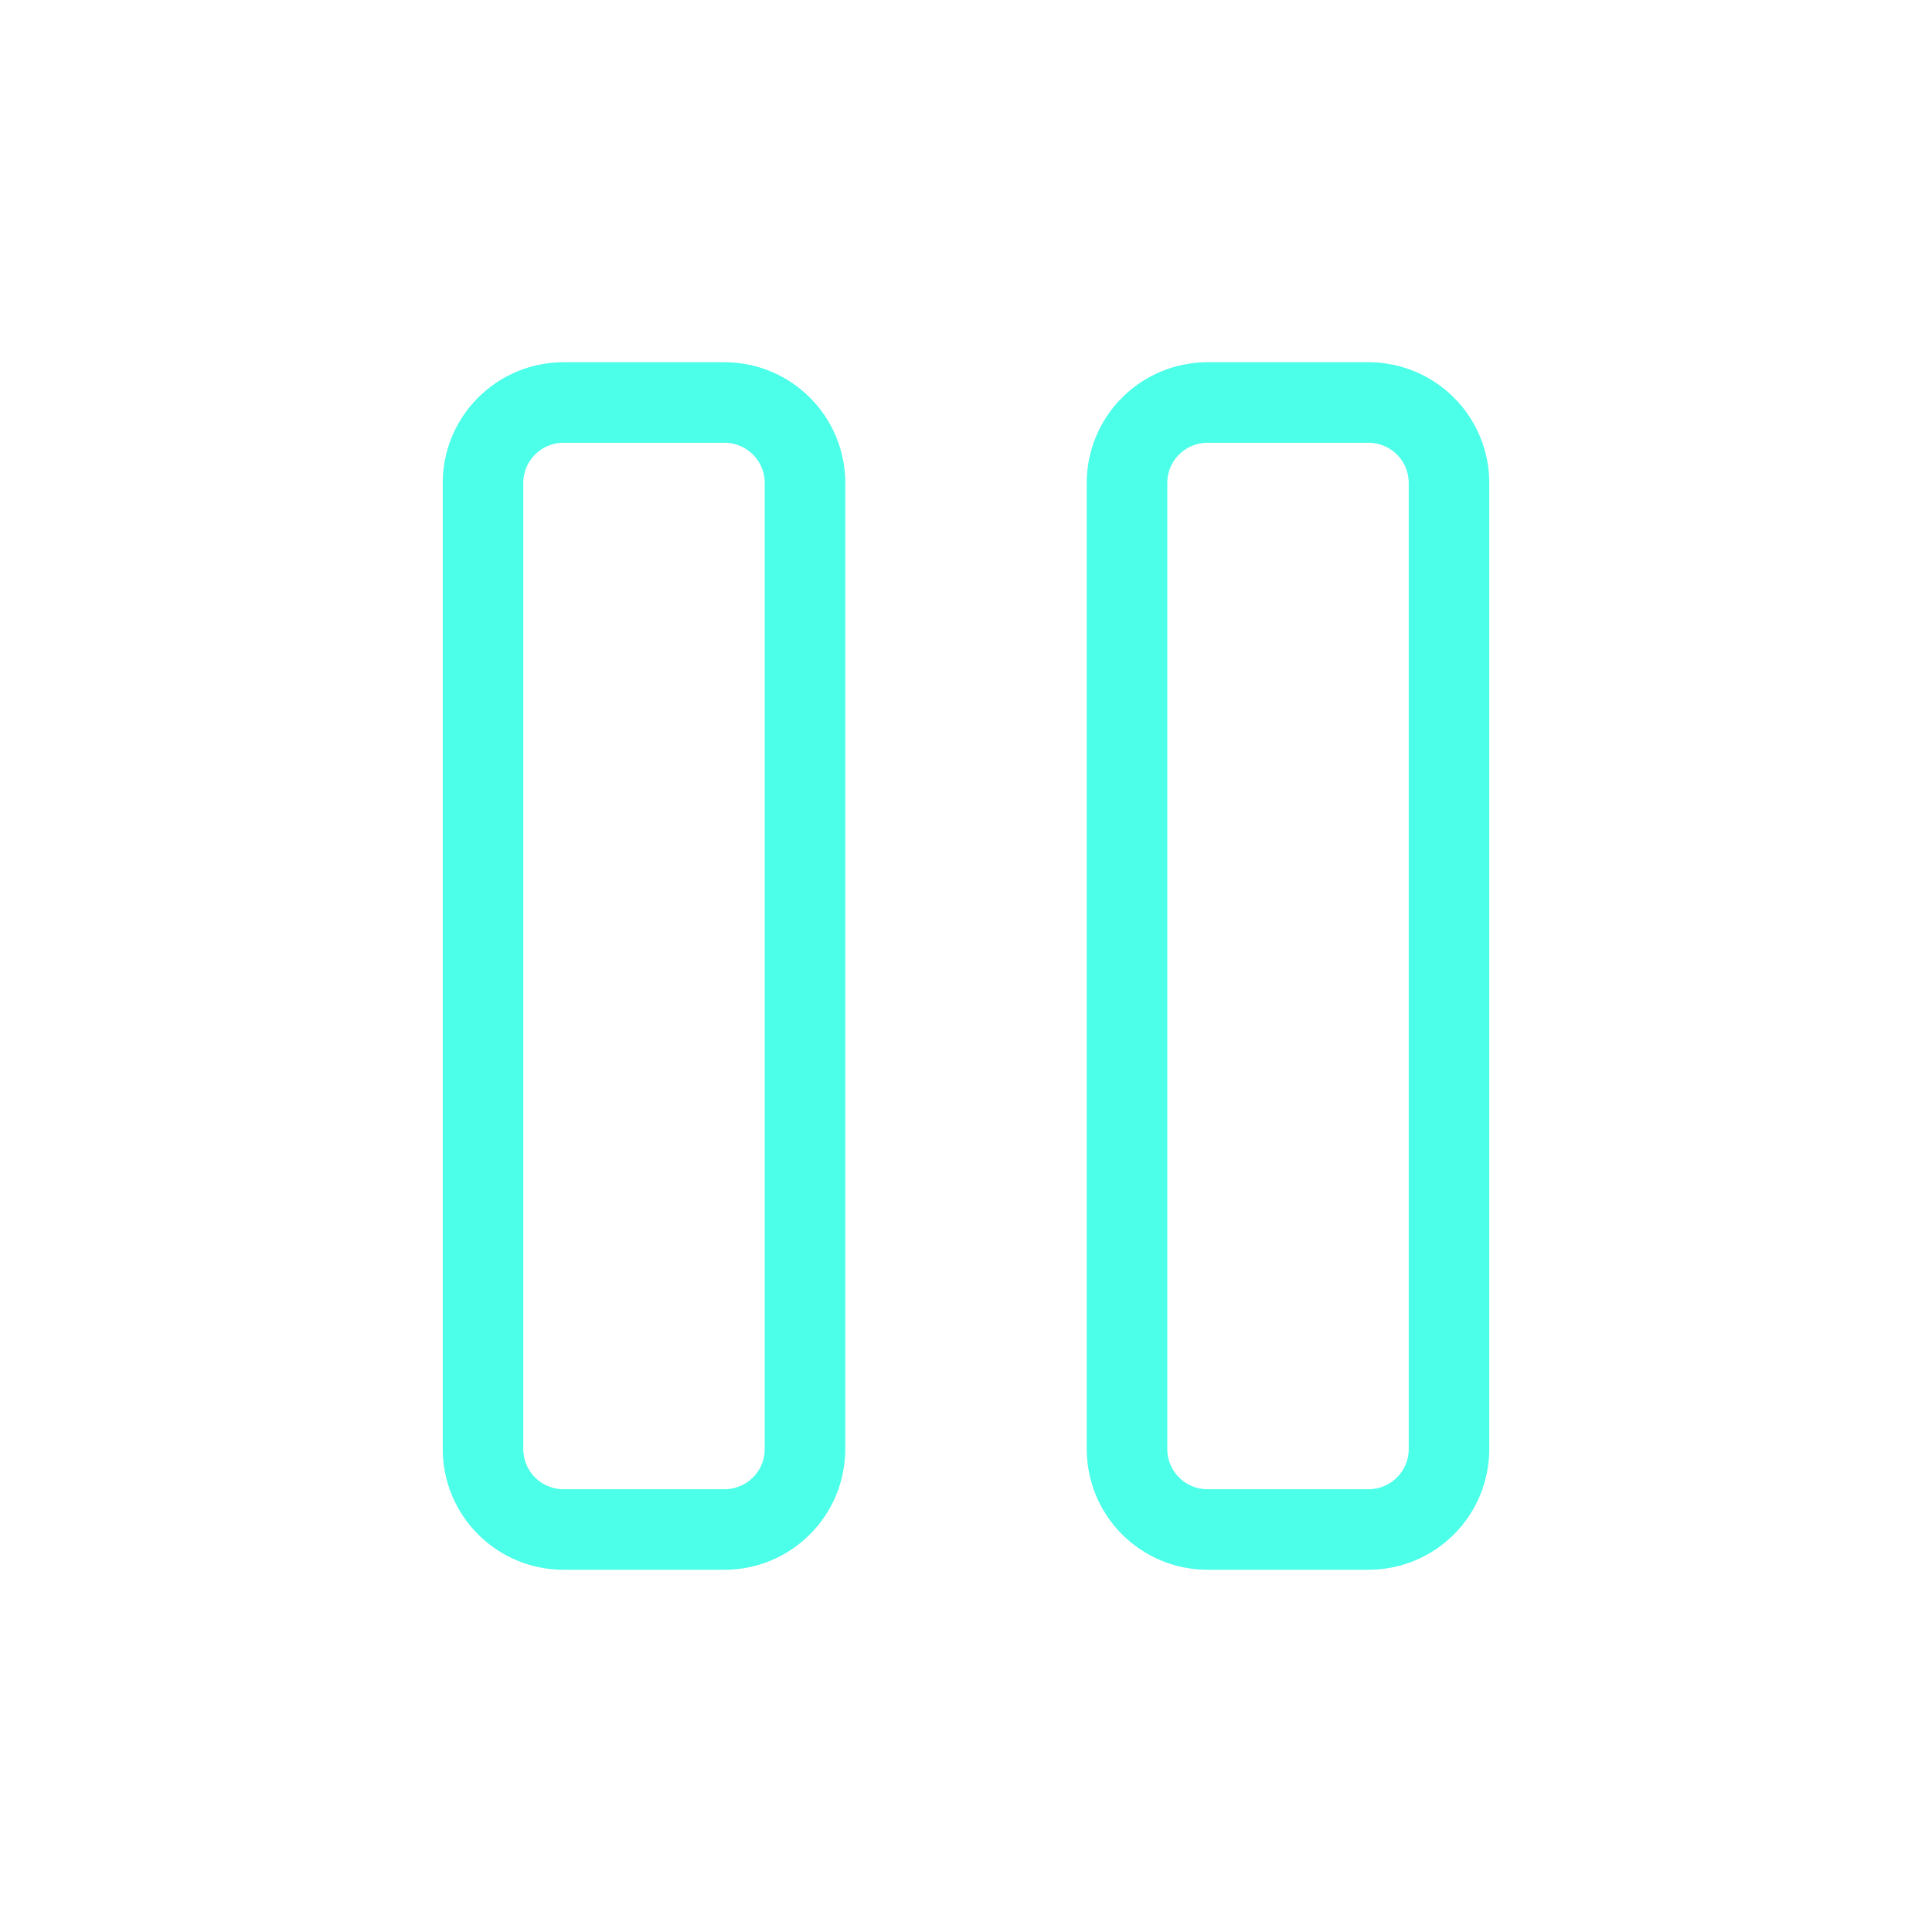
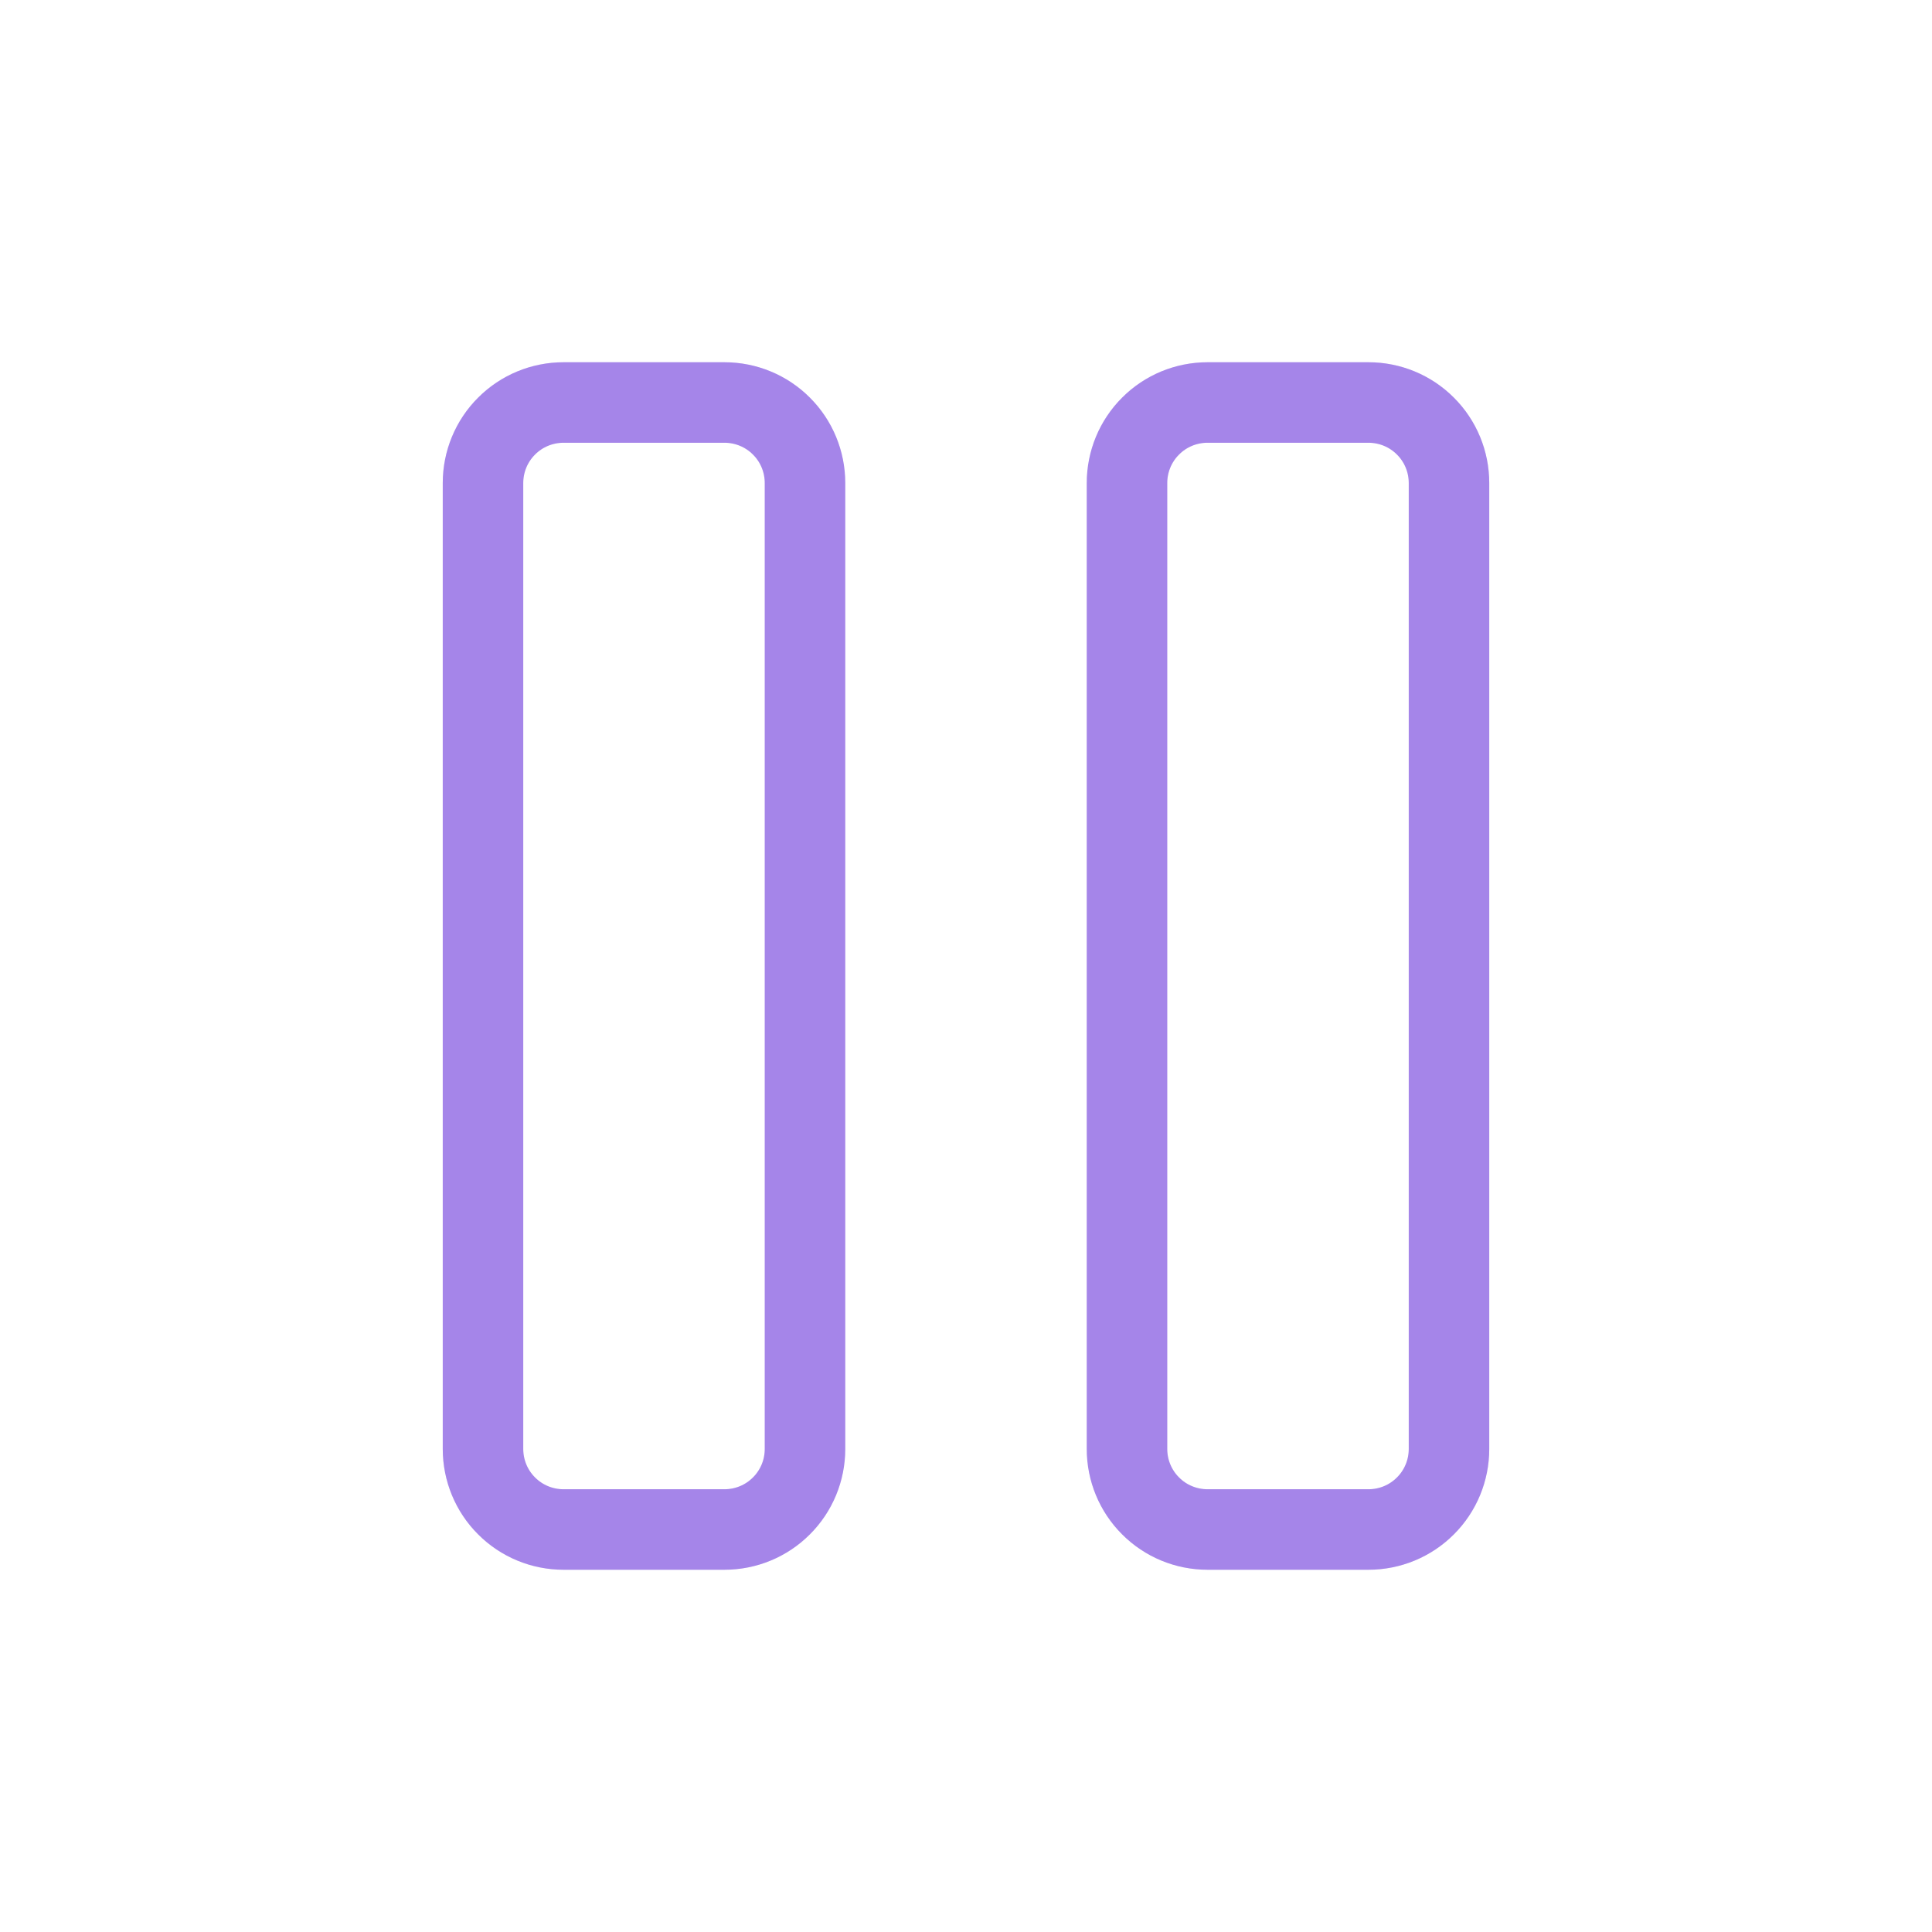
<svg xmlns="http://www.w3.org/2000/svg" width="24" height="24" viewBox="0 0 24 24" fill="none">
-   <path d="M6 6C6 5.735 6.105 5.48 6.293 5.293C6.48 5.105 6.735 5 7 5H9C9.265 5 9.52 5.105 9.707 5.293C9.895 5.48 10 5.735 10 6V18C10 18.265 9.895 18.52 9.707 18.707C9.52 18.895 9.265 19 9 19H7C6.735 19 6.48 18.895 6.293 18.707C6.105 18.52 6 18.265 6 18V6Z" stroke="#4BFFEA" stroke-linecap="round" stroke-linejoin="round" />
-   <path d="M6 6C6 5.735 6.105 5.48 6.293 5.293C6.48 5.105 6.735 5 7 5H9C9.265 5 9.52 5.105 9.707 5.293C9.895 5.48 10 5.735 10 6V18C10 18.265 9.895 18.52 9.707 18.707C9.52 18.895 9.265 19 9 19H7C6.735 19 6.48 18.895 6.293 18.707C6.105 18.52 6 18.265 6 18V6Z" stroke="#4BFFEA" stroke-opacity="0.2" stroke-linecap="round" stroke-linejoin="round" />
-   <path d="M14 6C14 5.735 14.105 5.48 14.293 5.293C14.48 5.105 14.735 5 15 5H17C17.265 5 17.52 5.105 17.707 5.293C17.895 5.48 18 5.735 18 6V18C18 18.265 17.895 18.52 17.707 18.707C17.52 18.895 17.265 19 17 19H15C14.735 19 14.48 18.895 14.293 18.707C14.105 18.52 14 18.265 14 18V6Z" stroke="#4BFFEA" stroke-linecap="round" stroke-linejoin="round" />
-   <path d="M14 6C14 5.735 14.105 5.48 14.293 5.293C14.48 5.105 14.735 5 15 5H17C17.265 5 17.52 5.105 17.707 5.293C17.895 5.48 18 5.735 18 6V18C18 18.265 17.895 18.52 17.707 18.707C17.52 18.895 17.265 19 17 19H15C14.735 19 14.48 18.895 14.293 18.707C14.105 18.52 14 18.265 14 18V6Z" stroke="#4BFFEA" stroke-opacity="0.2" stroke-linecap="round" stroke-linejoin="round" />
+   <path d="M6 6C6 5.735 6.105 5.48 6.293 5.293C6.48 5.105 6.735 5 7 5H9C9.265 5 9.52 5.105 9.707 5.293C9.895 5.48 10 5.735 10 6V18C10 18.265 9.895 18.52 9.707 18.707C9.52 18.895 9.265 19 9 19H7C6.735 19 6.48 18.895 6.293 18.707C6.105 18.52 6 18.265 6 18V6Z" stroke="#A586EA" stroke-linecap="round" stroke-linejoin="round" />
+   <path d="M6 6C6 5.735 6.105 5.48 6.293 5.293C6.48 5.105 6.735 5 7 5H9C9.265 5 9.52 5.105 9.707 5.293C9.895 5.48 10 5.735 10 6V18C10 18.265 9.895 18.52 9.707 18.707C9.52 18.895 9.265 19 9 19H7C6.735 19 6.48 18.895 6.293 18.707C6.105 18.52 6 18.265 6 18V6Z" stroke="#A586EA" stroke-opacity="0.2" stroke-linecap="round" stroke-linejoin="round" />
+   <path d="M14 6C14 5.735 14.105 5.48 14.293 5.293C14.48 5.105 14.735 5 15 5H17C17.265 5 17.52 5.105 17.707 5.293C17.895 5.48 18 5.735 18 6V18C18 18.265 17.895 18.52 17.707 18.707C17.52 18.895 17.265 19 17 19H15C14.735 19 14.48 18.895 14.293 18.707C14.105 18.52 14 18.265 14 18V6Z" stroke="#A586EA" stroke-linecap="round" stroke-linejoin="round" />
+   <path d="M14 6C14 5.735 14.105 5.48 14.293 5.293C14.48 5.105 14.735 5 15 5H17C17.265 5 17.52 5.105 17.707 5.293C17.895 5.48 18 5.735 18 6V18C18 18.265 17.895 18.52 17.707 18.707C17.52 18.895 17.265 19 17 19H15C14.735 19 14.48 18.895 14.293 18.707C14.105 18.52 14 18.265 14 18V6Z" stroke="#A586EA" stroke-opacity="0.2" stroke-linecap="round" stroke-linejoin="round" />
</svg>
